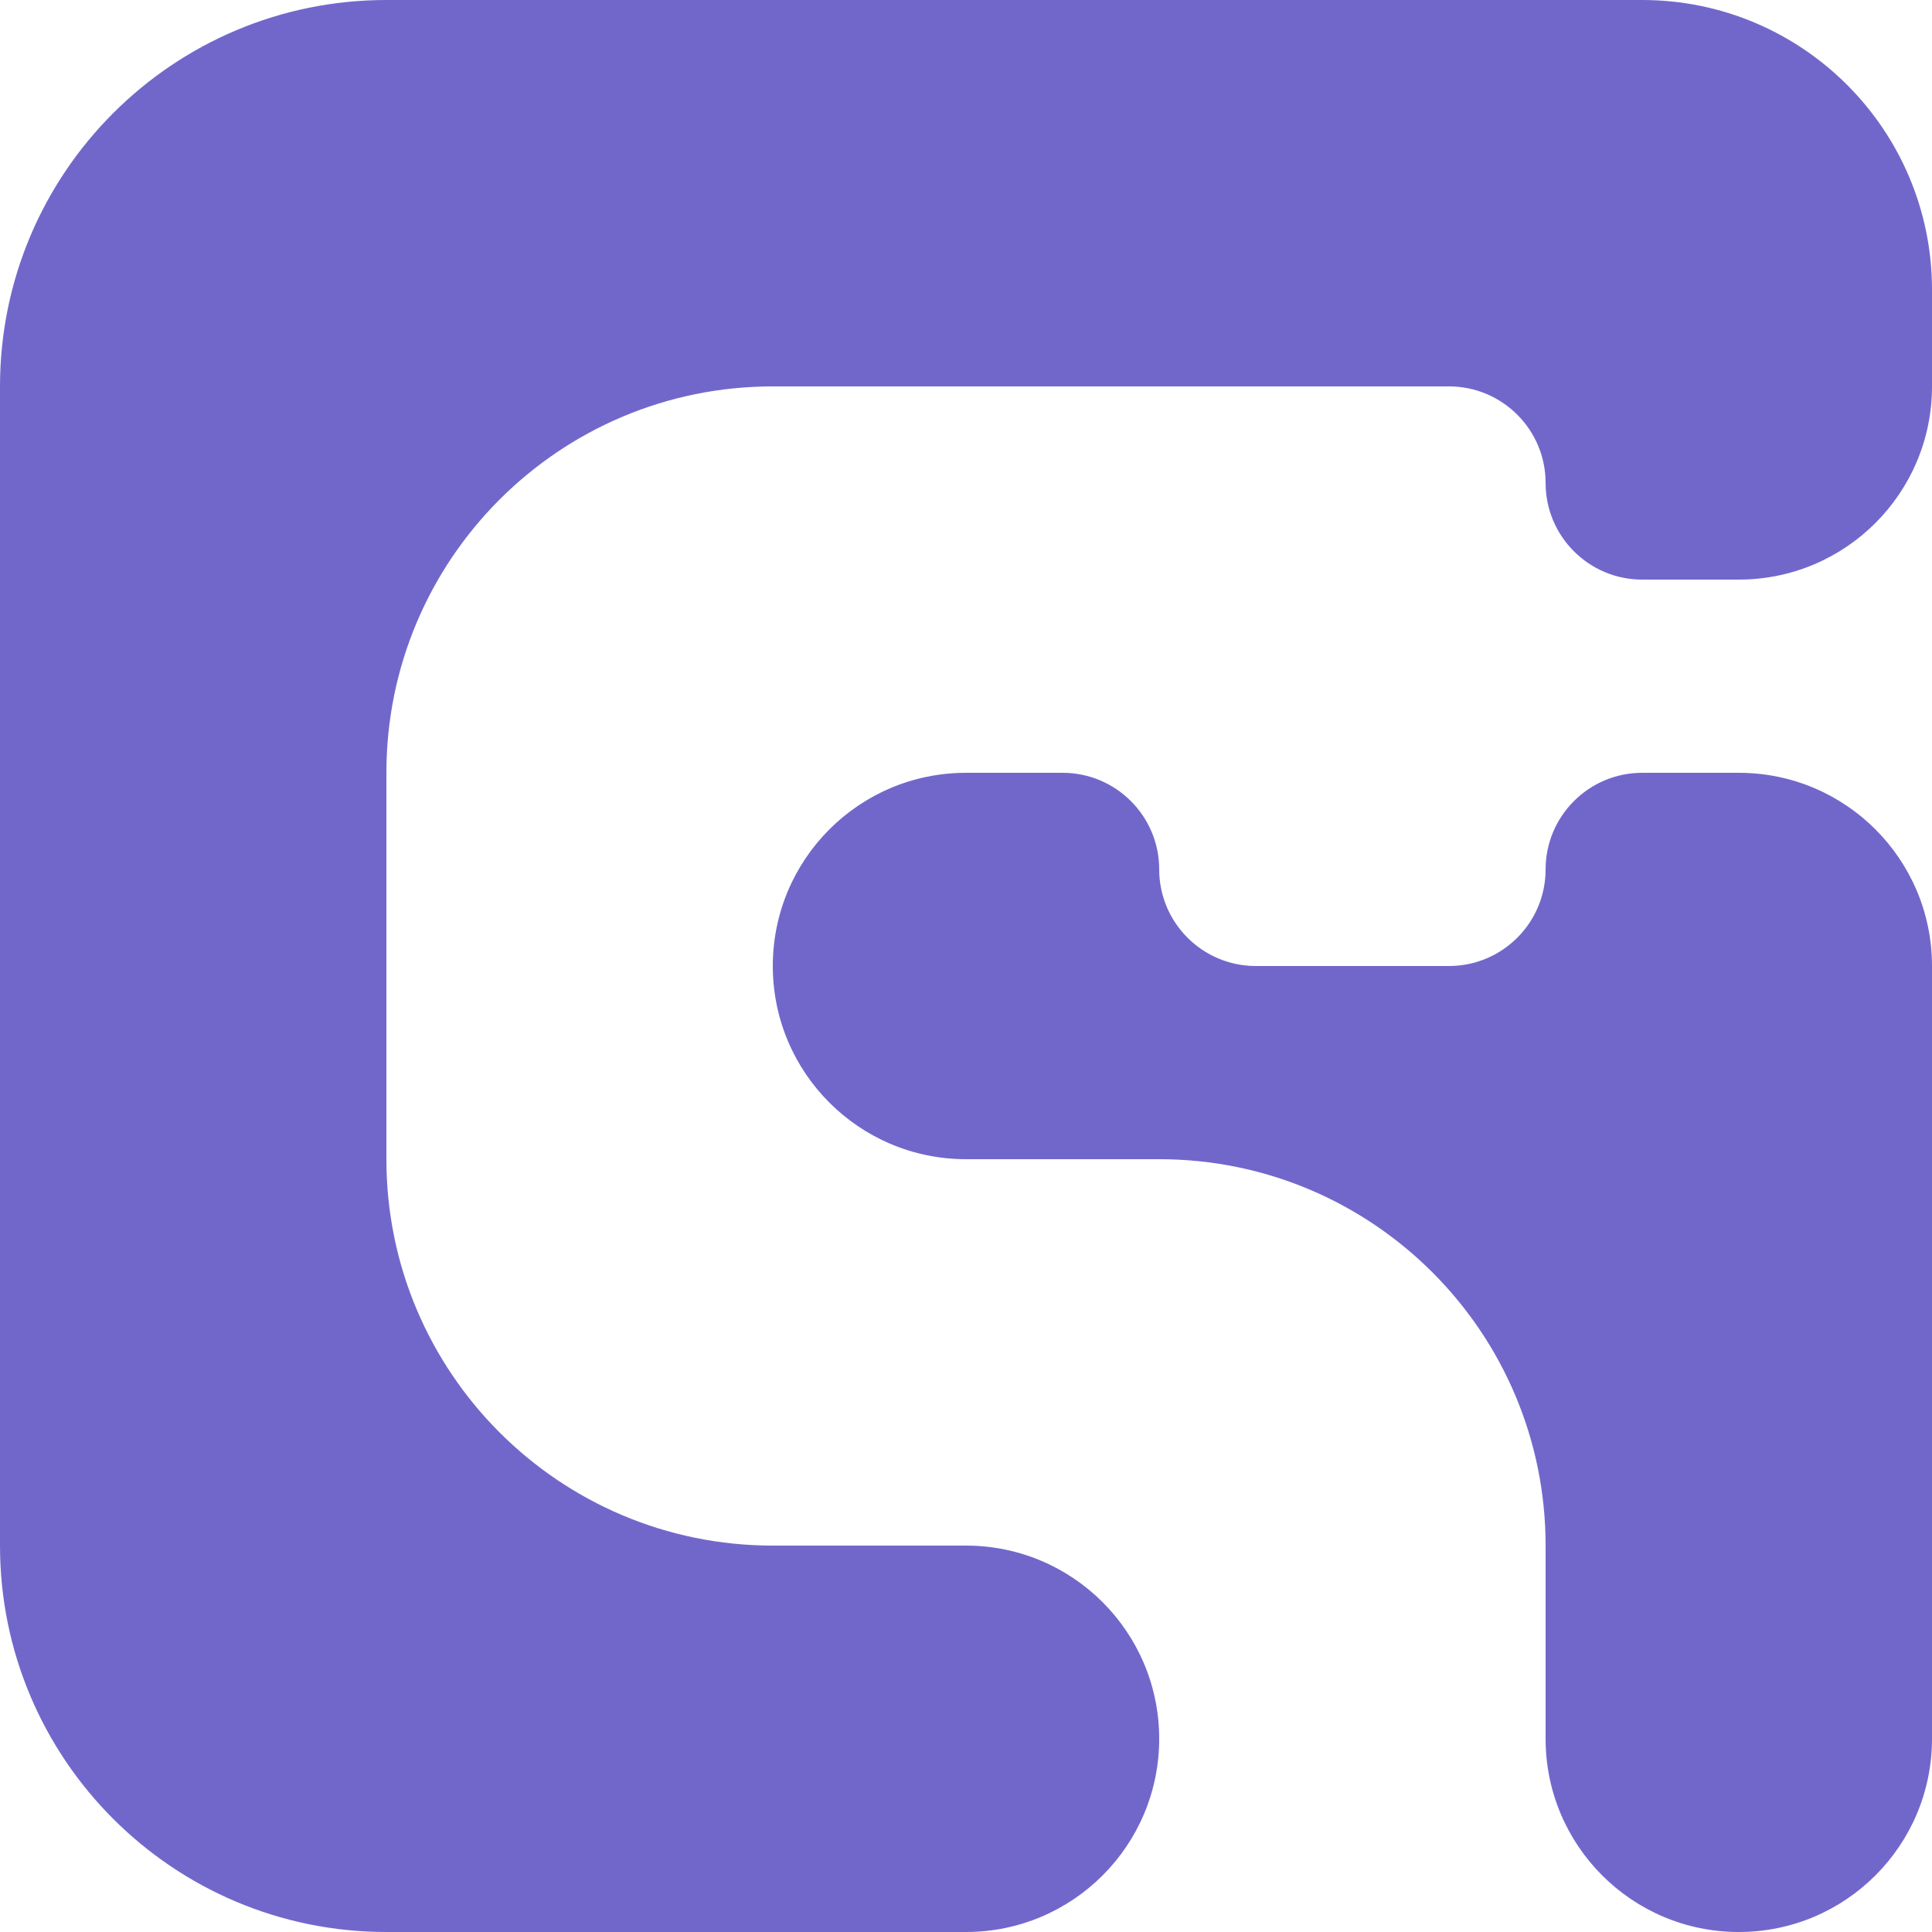
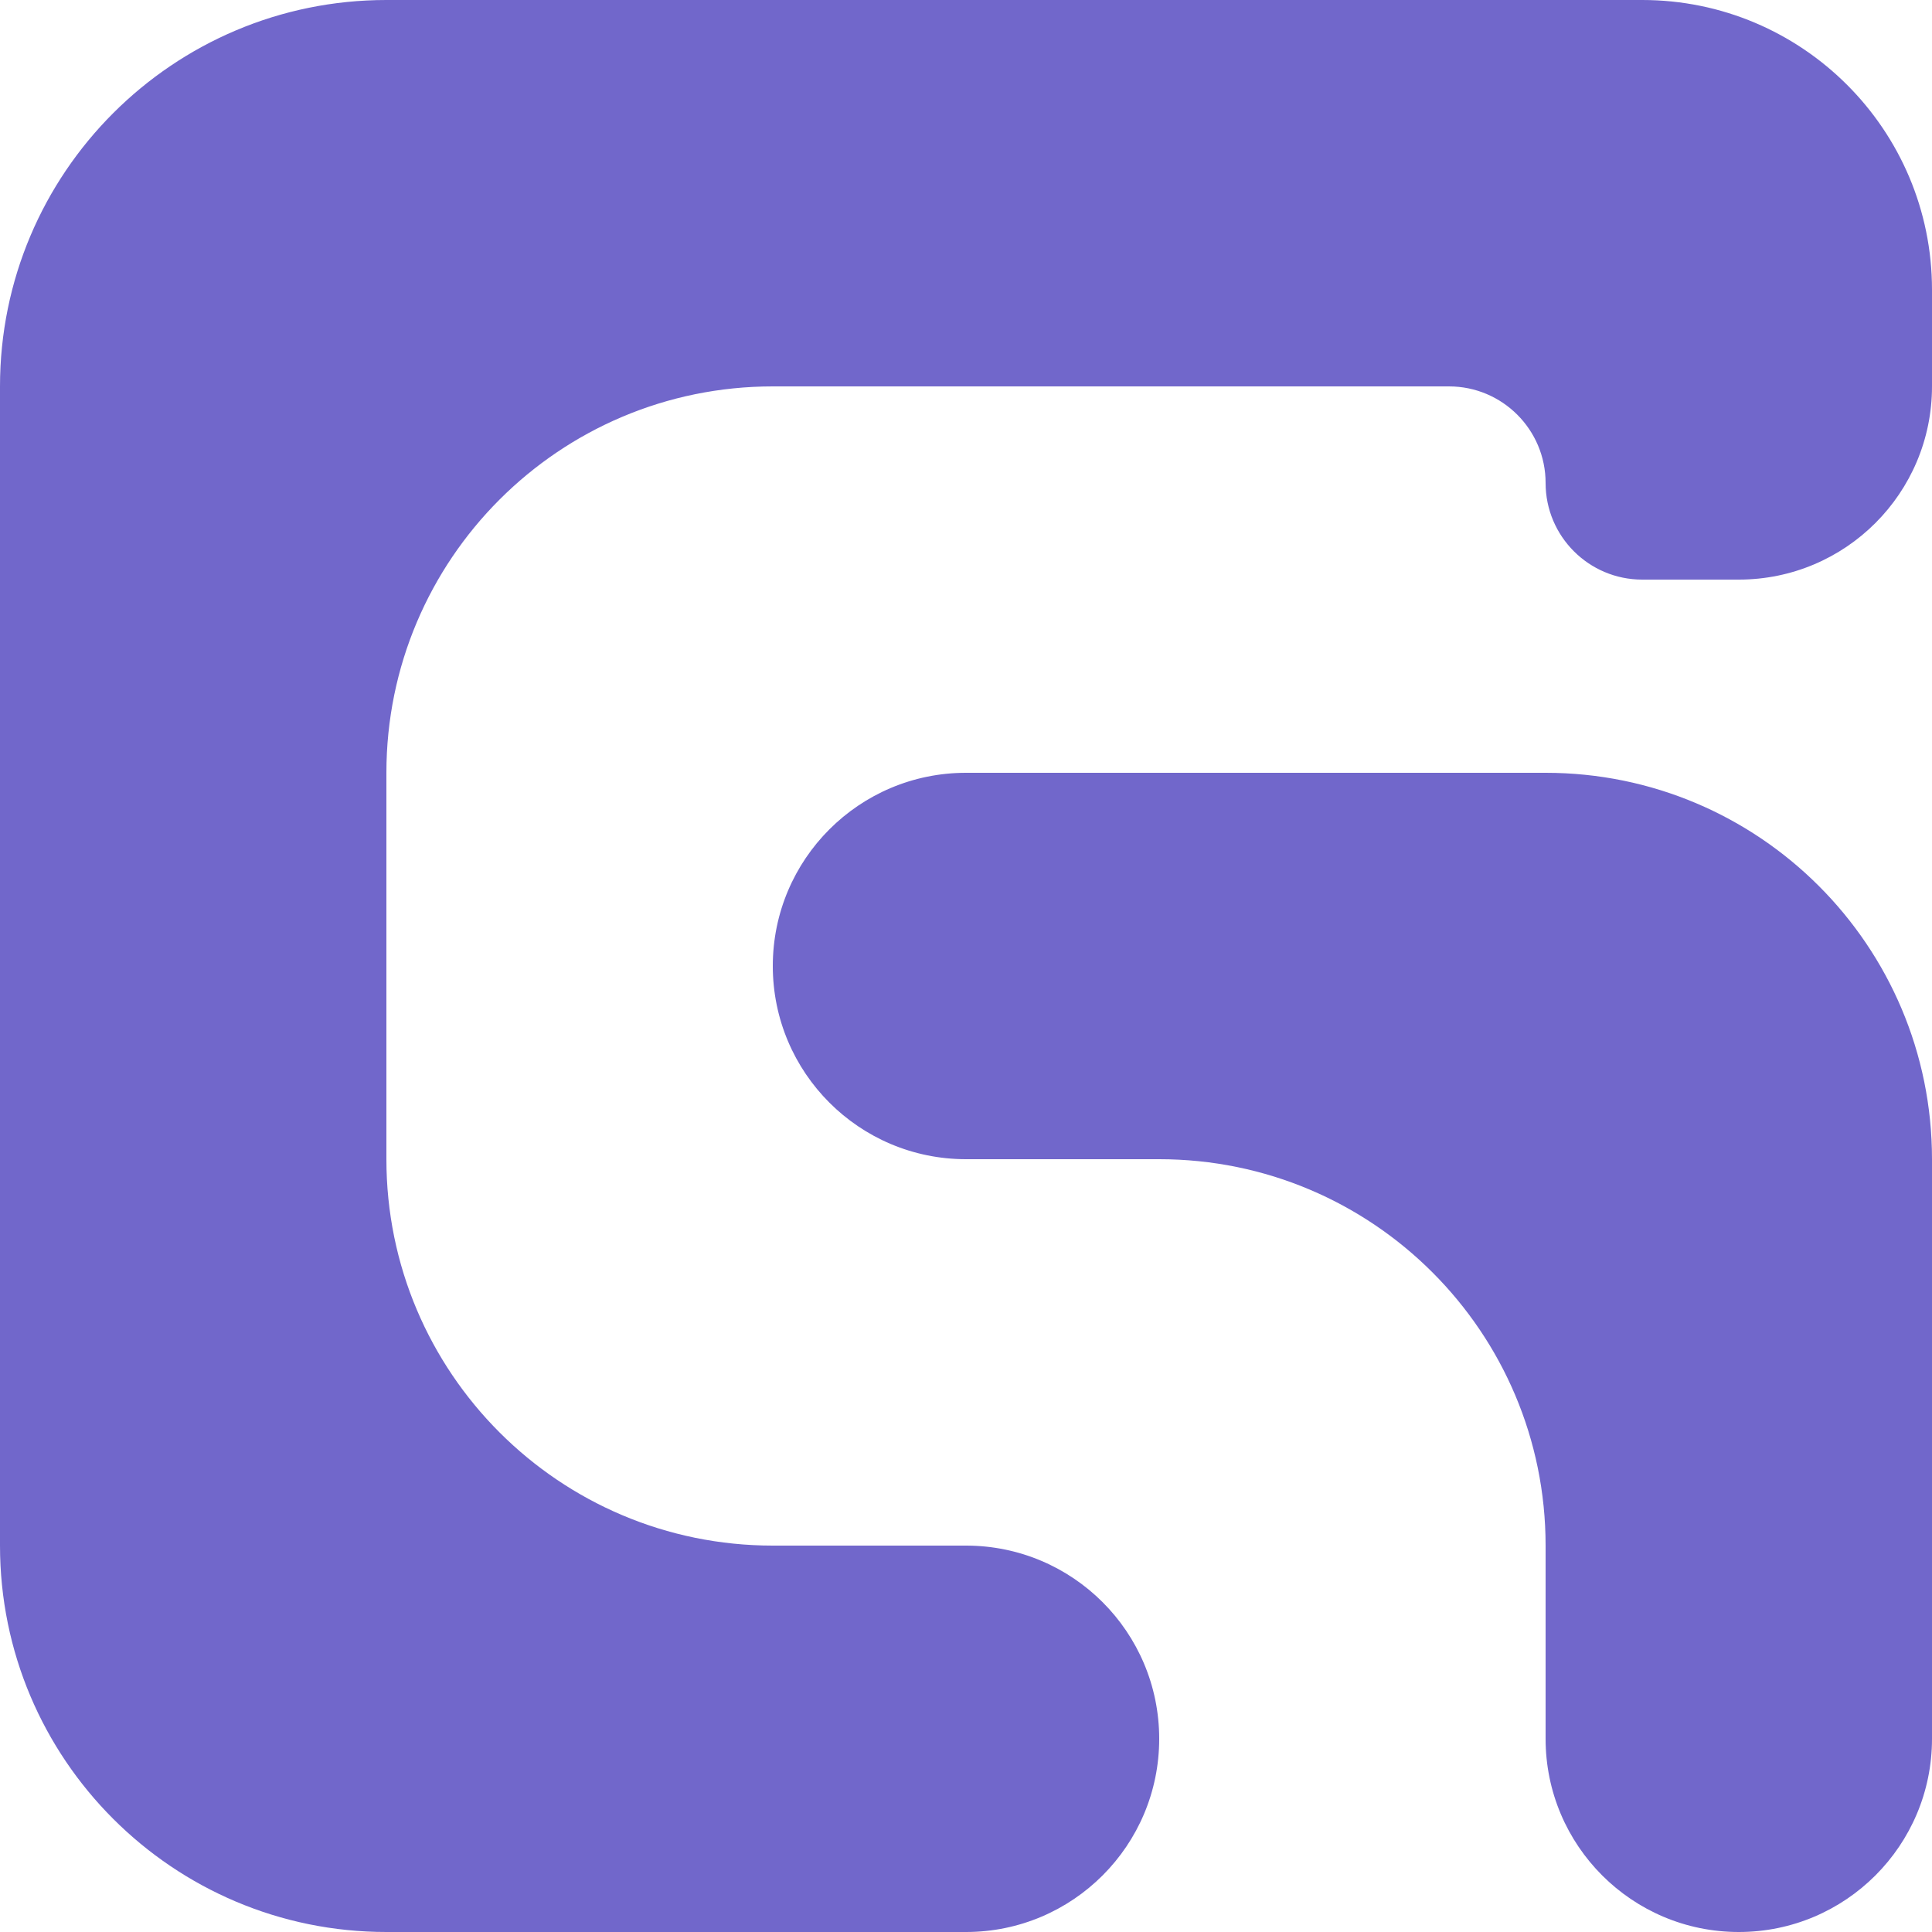
<svg xmlns="http://www.w3.org/2000/svg" width="30" height="30" viewBox="0 0 30 30" fill="none">
-   <path d="M30 6C30 7.657 28.657 9 27 9H25.5C24.672 9 24 8.328 24 7.5C24 6.672 23.328 6 22.5 6H12C8.686 6 6 8.686 6 12V18C6 21.314 8.686 24 12 24H15C16.657 24 18 25.343 18 27C18 28.657 16.657 30 15 30H6C2.686 30 0 27.314 0 24V6C0 2.686 2.686 0 6 0H25.5C27.985 0 30 2.015 30 4.5V6ZM18 13.5C18 14.328 18.672 15 19.5 15H22.5C23.328 15 24 14.328 24 13.5C24 12.672 24.672 12 25.5 12H27C28.657 12 30 13.343 30 15V27C30 28.657 28.657 30 27 30C25.343 30 24 28.657 24 27V24C24 20.686 21.314 18 18 18H15C13.343 18 12 16.657 12 15C12 13.343 13.343 12 15 12H16.5C17.328 12 18 12.672 18 13.5Z" fill="#7167CB" />
+   <path d="M30 27C30 28.657 28.657 30 27 30C25.343 30 24 28.657 24 27V24C24 20.686 21.314 18 18 18H15C13.343 18 12 16.657 12 15C12 13.343 13.343 12 15 12H24C27.314 12 30 14.686 30 18V27ZM30 6C30 7.657 28.657 9 27 9H25.5C24.672 9 24 8.328 24 7.5C24 6.672 23.328 6 22.5 6H12C8.686 6 6 8.686 6 12V18C6 21.314 8.686 24 12 24H15C16.657 24 18 25.343 18 27C18 28.657 16.657 30 15 30H6C2.686 30 0 27.314 0 24V6C0 2.686 2.686 0 6 0H25.5C27.985 0 30 2.015 30 4.5V6Z" fill="#7167CB" />
</svg>
